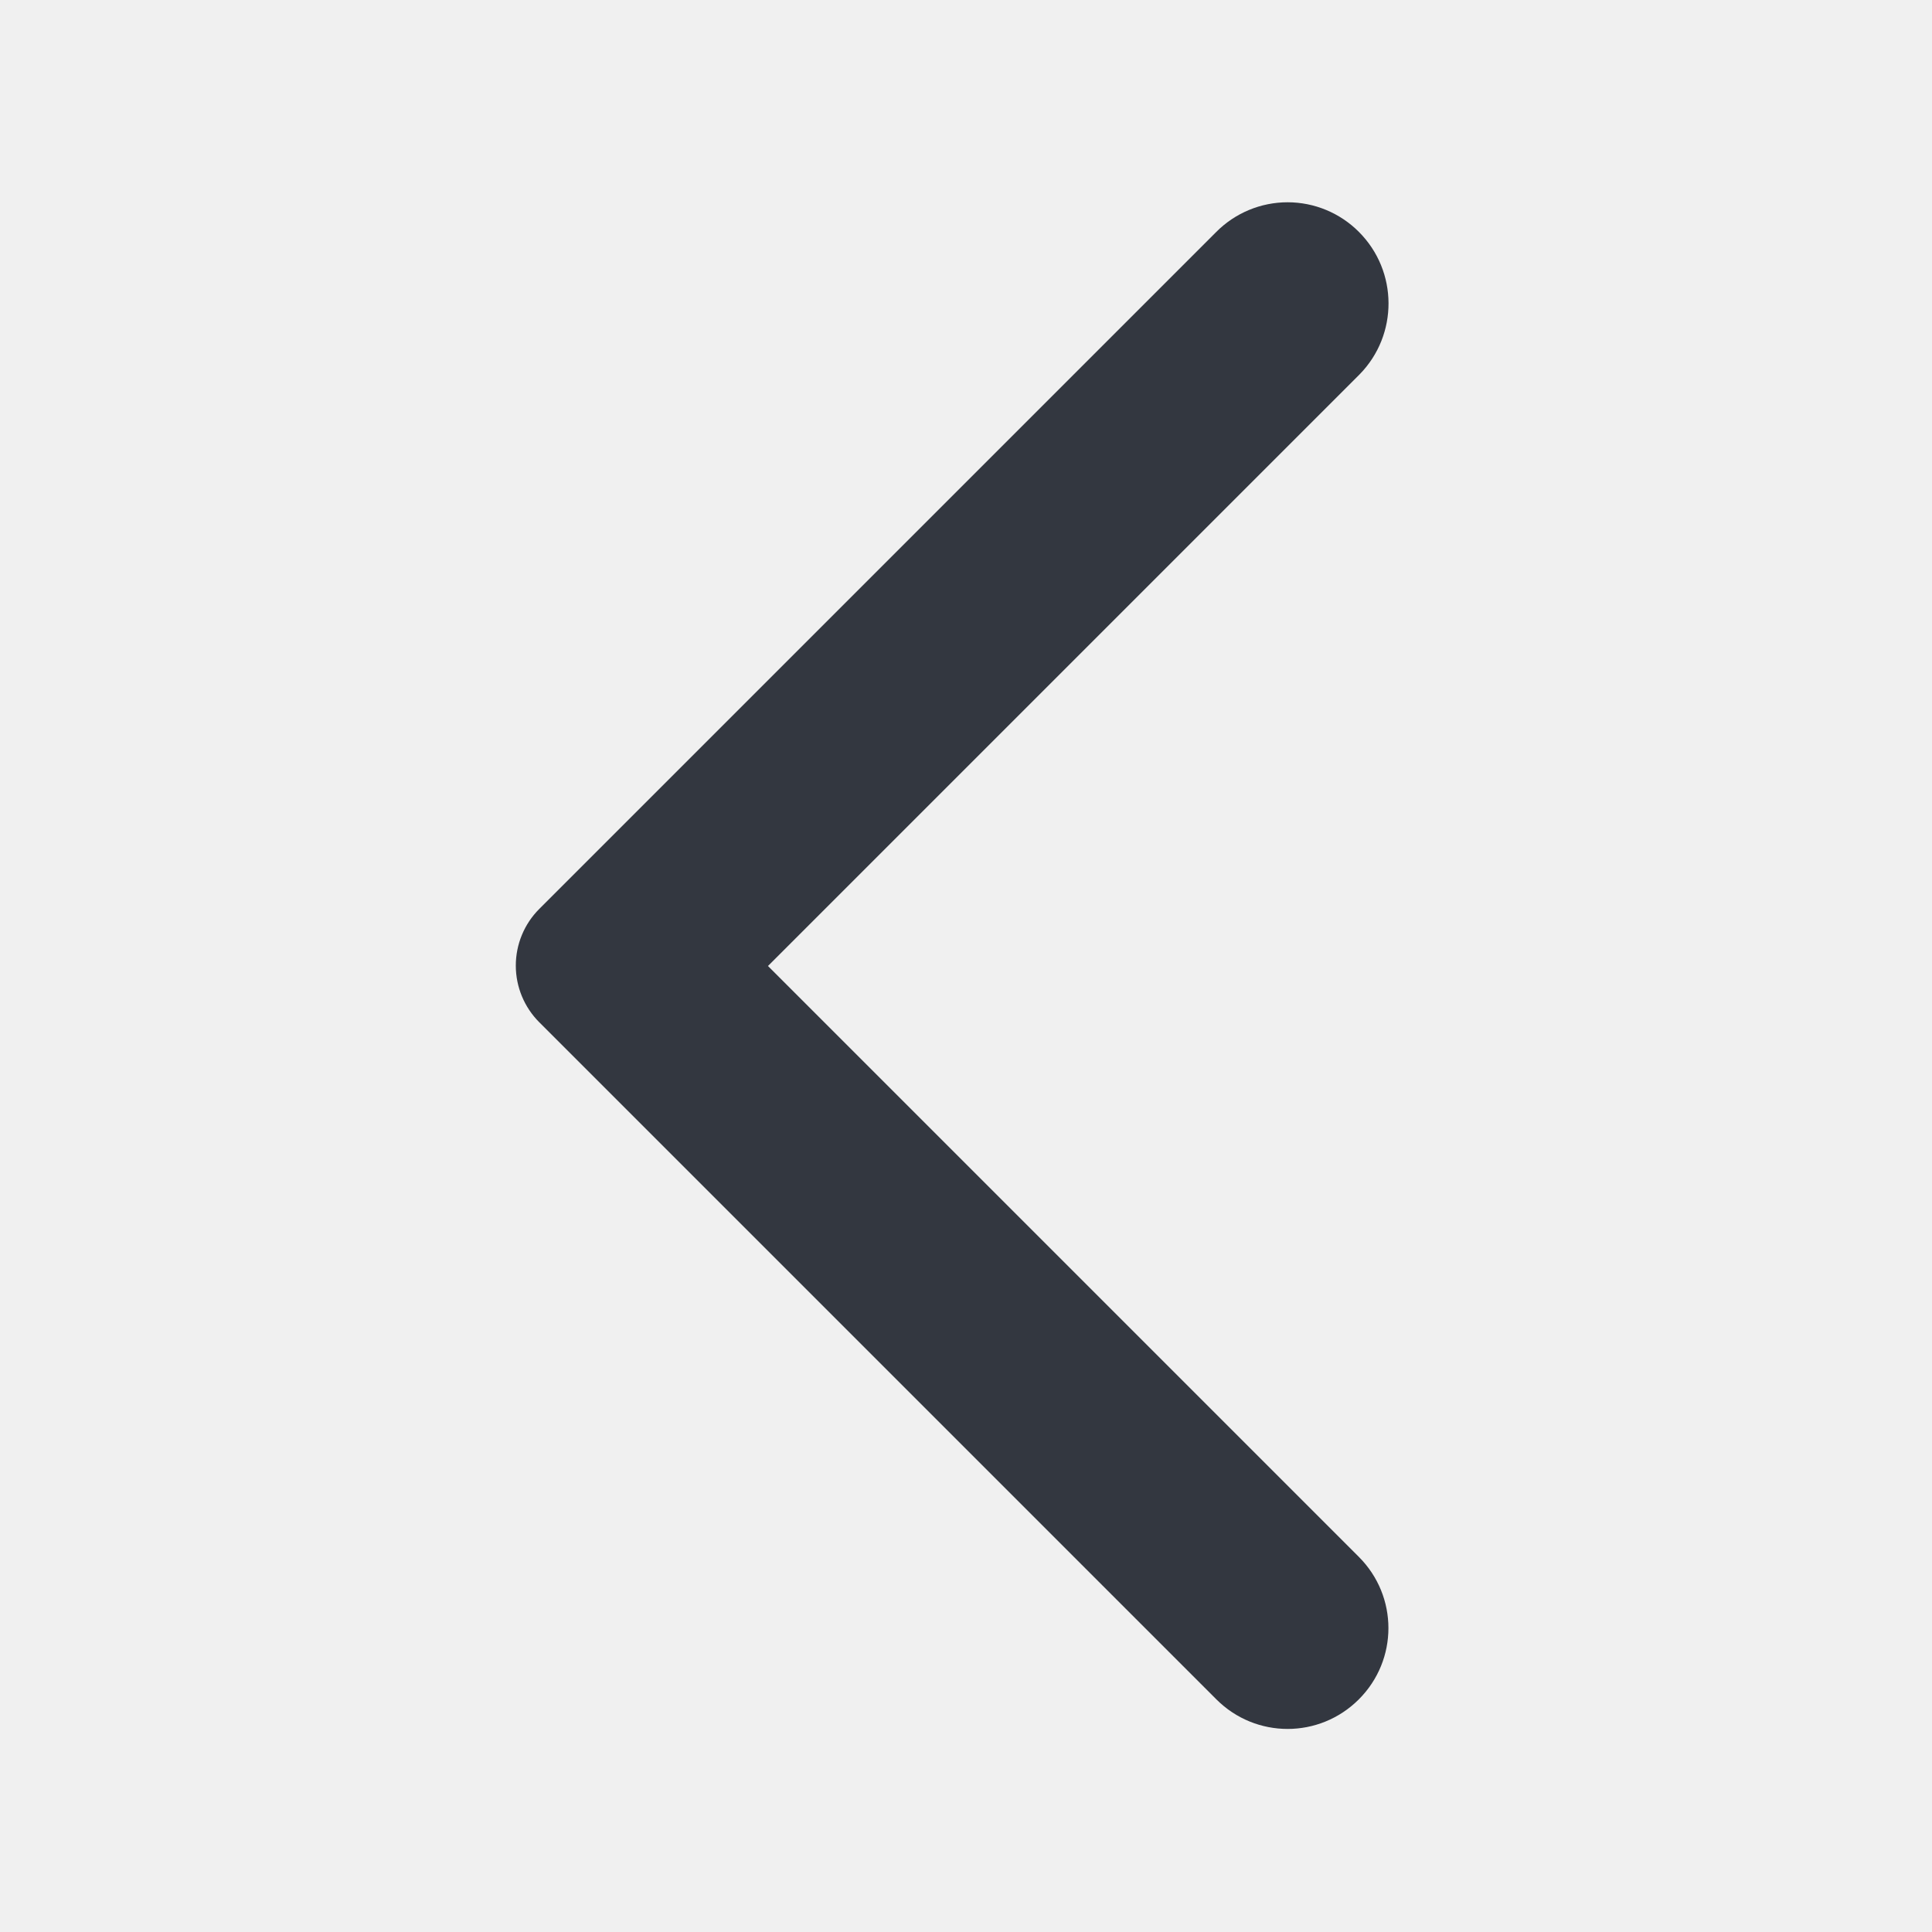
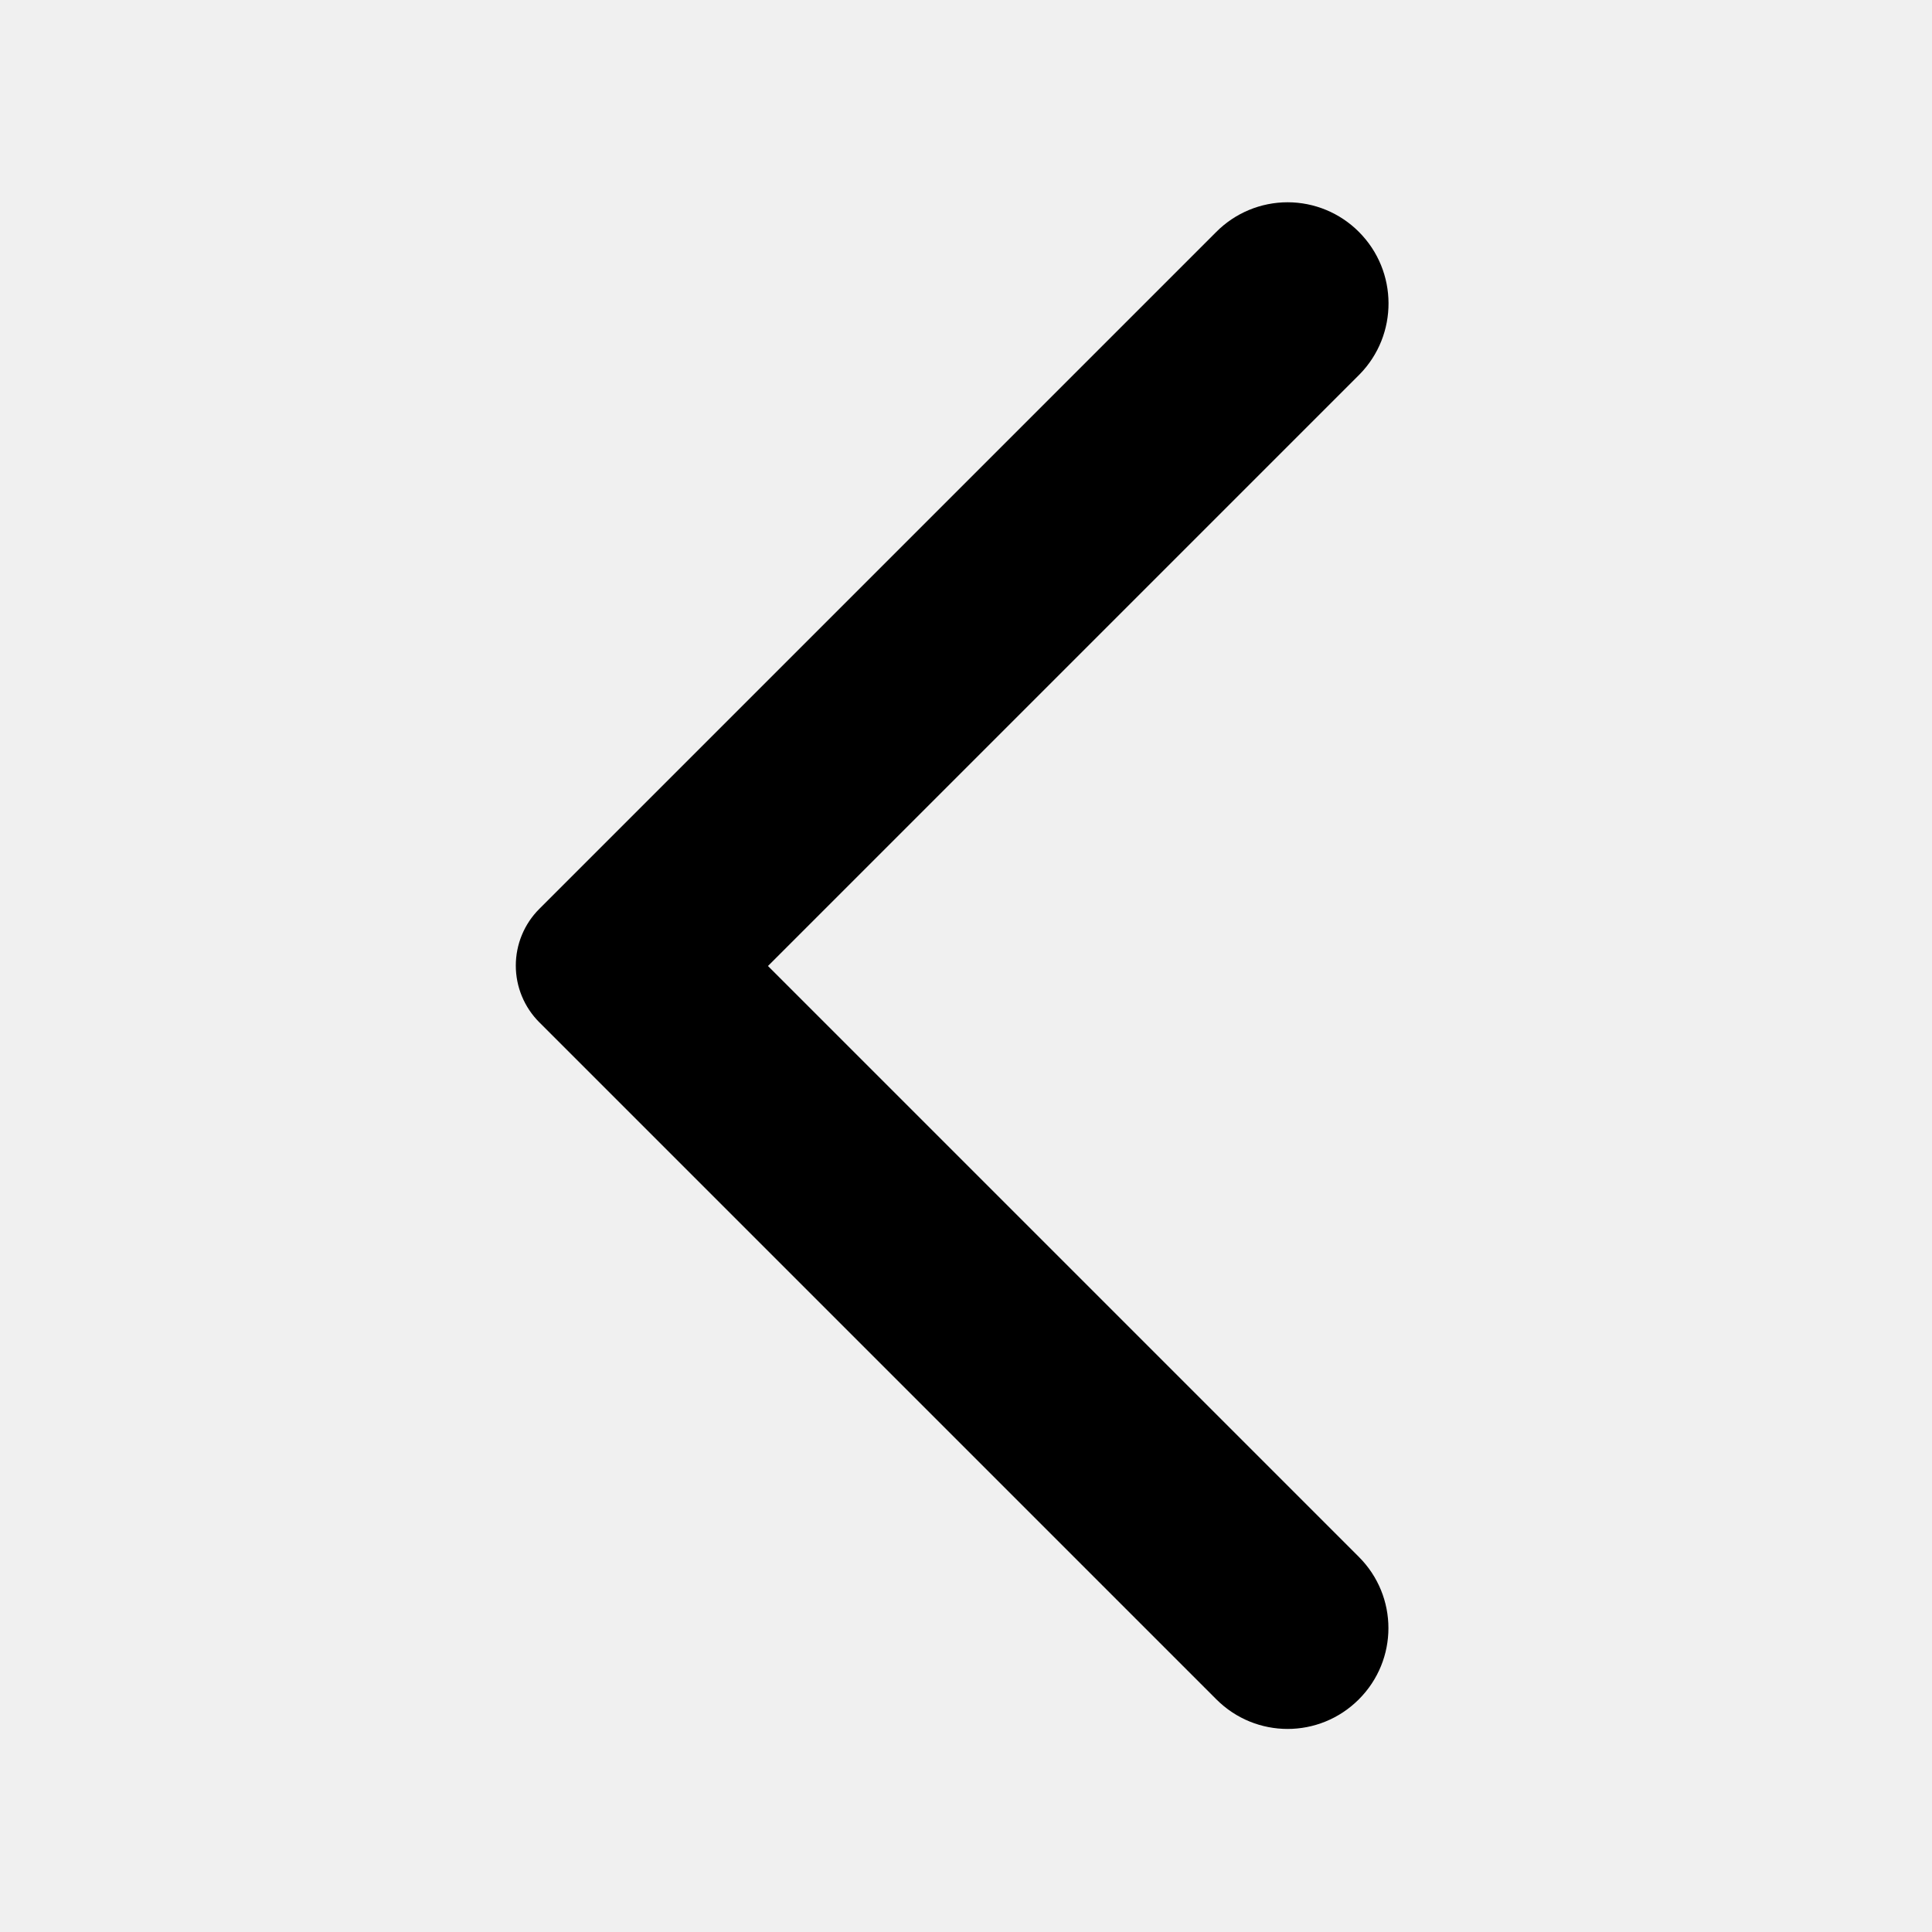
- <svg xmlns="http://www.w3.org/2000/svg" width="24" height="24" fill="none" viewBox="0 0 24 24">
+ <svg xmlns="http://www.w3.org/2000/svg" viewBox="0 0 24 24">
  <g clip-path="url(#a)">
-     <path fill="#333740" d="M16.88 2.88a1.25 1.25 0 0 0-1.77 0L6.7 11.29a.996.996 0 0 0 0 1.41l8.41 8.41c.49.49 1.28.49 1.77 0s.49-1.28 0-1.77L9.54 12l7.35-7.35c.48-.49.48-1.28-.01-1.77" />
+     <path d="M16.88 2.88a1.25 1.25 0 0 0-1.77 0L6.7 11.29a.996.996 0 0 0 0 1.41l8.41 8.41c.49.49 1.28.49 1.77 0s.49-1.28 0-1.77L9.54 12l7.35-7.35c.48-.49.48-1.28-.01-1.77" />
  </g>
  <defs>
    <clipPath id="a">
-       <path fill="#fff" d="M0 0h24v24H0z" />
+       <path d="M0 0h24v24H0z" />
    </clipPath>
  </defs>
</svg>
